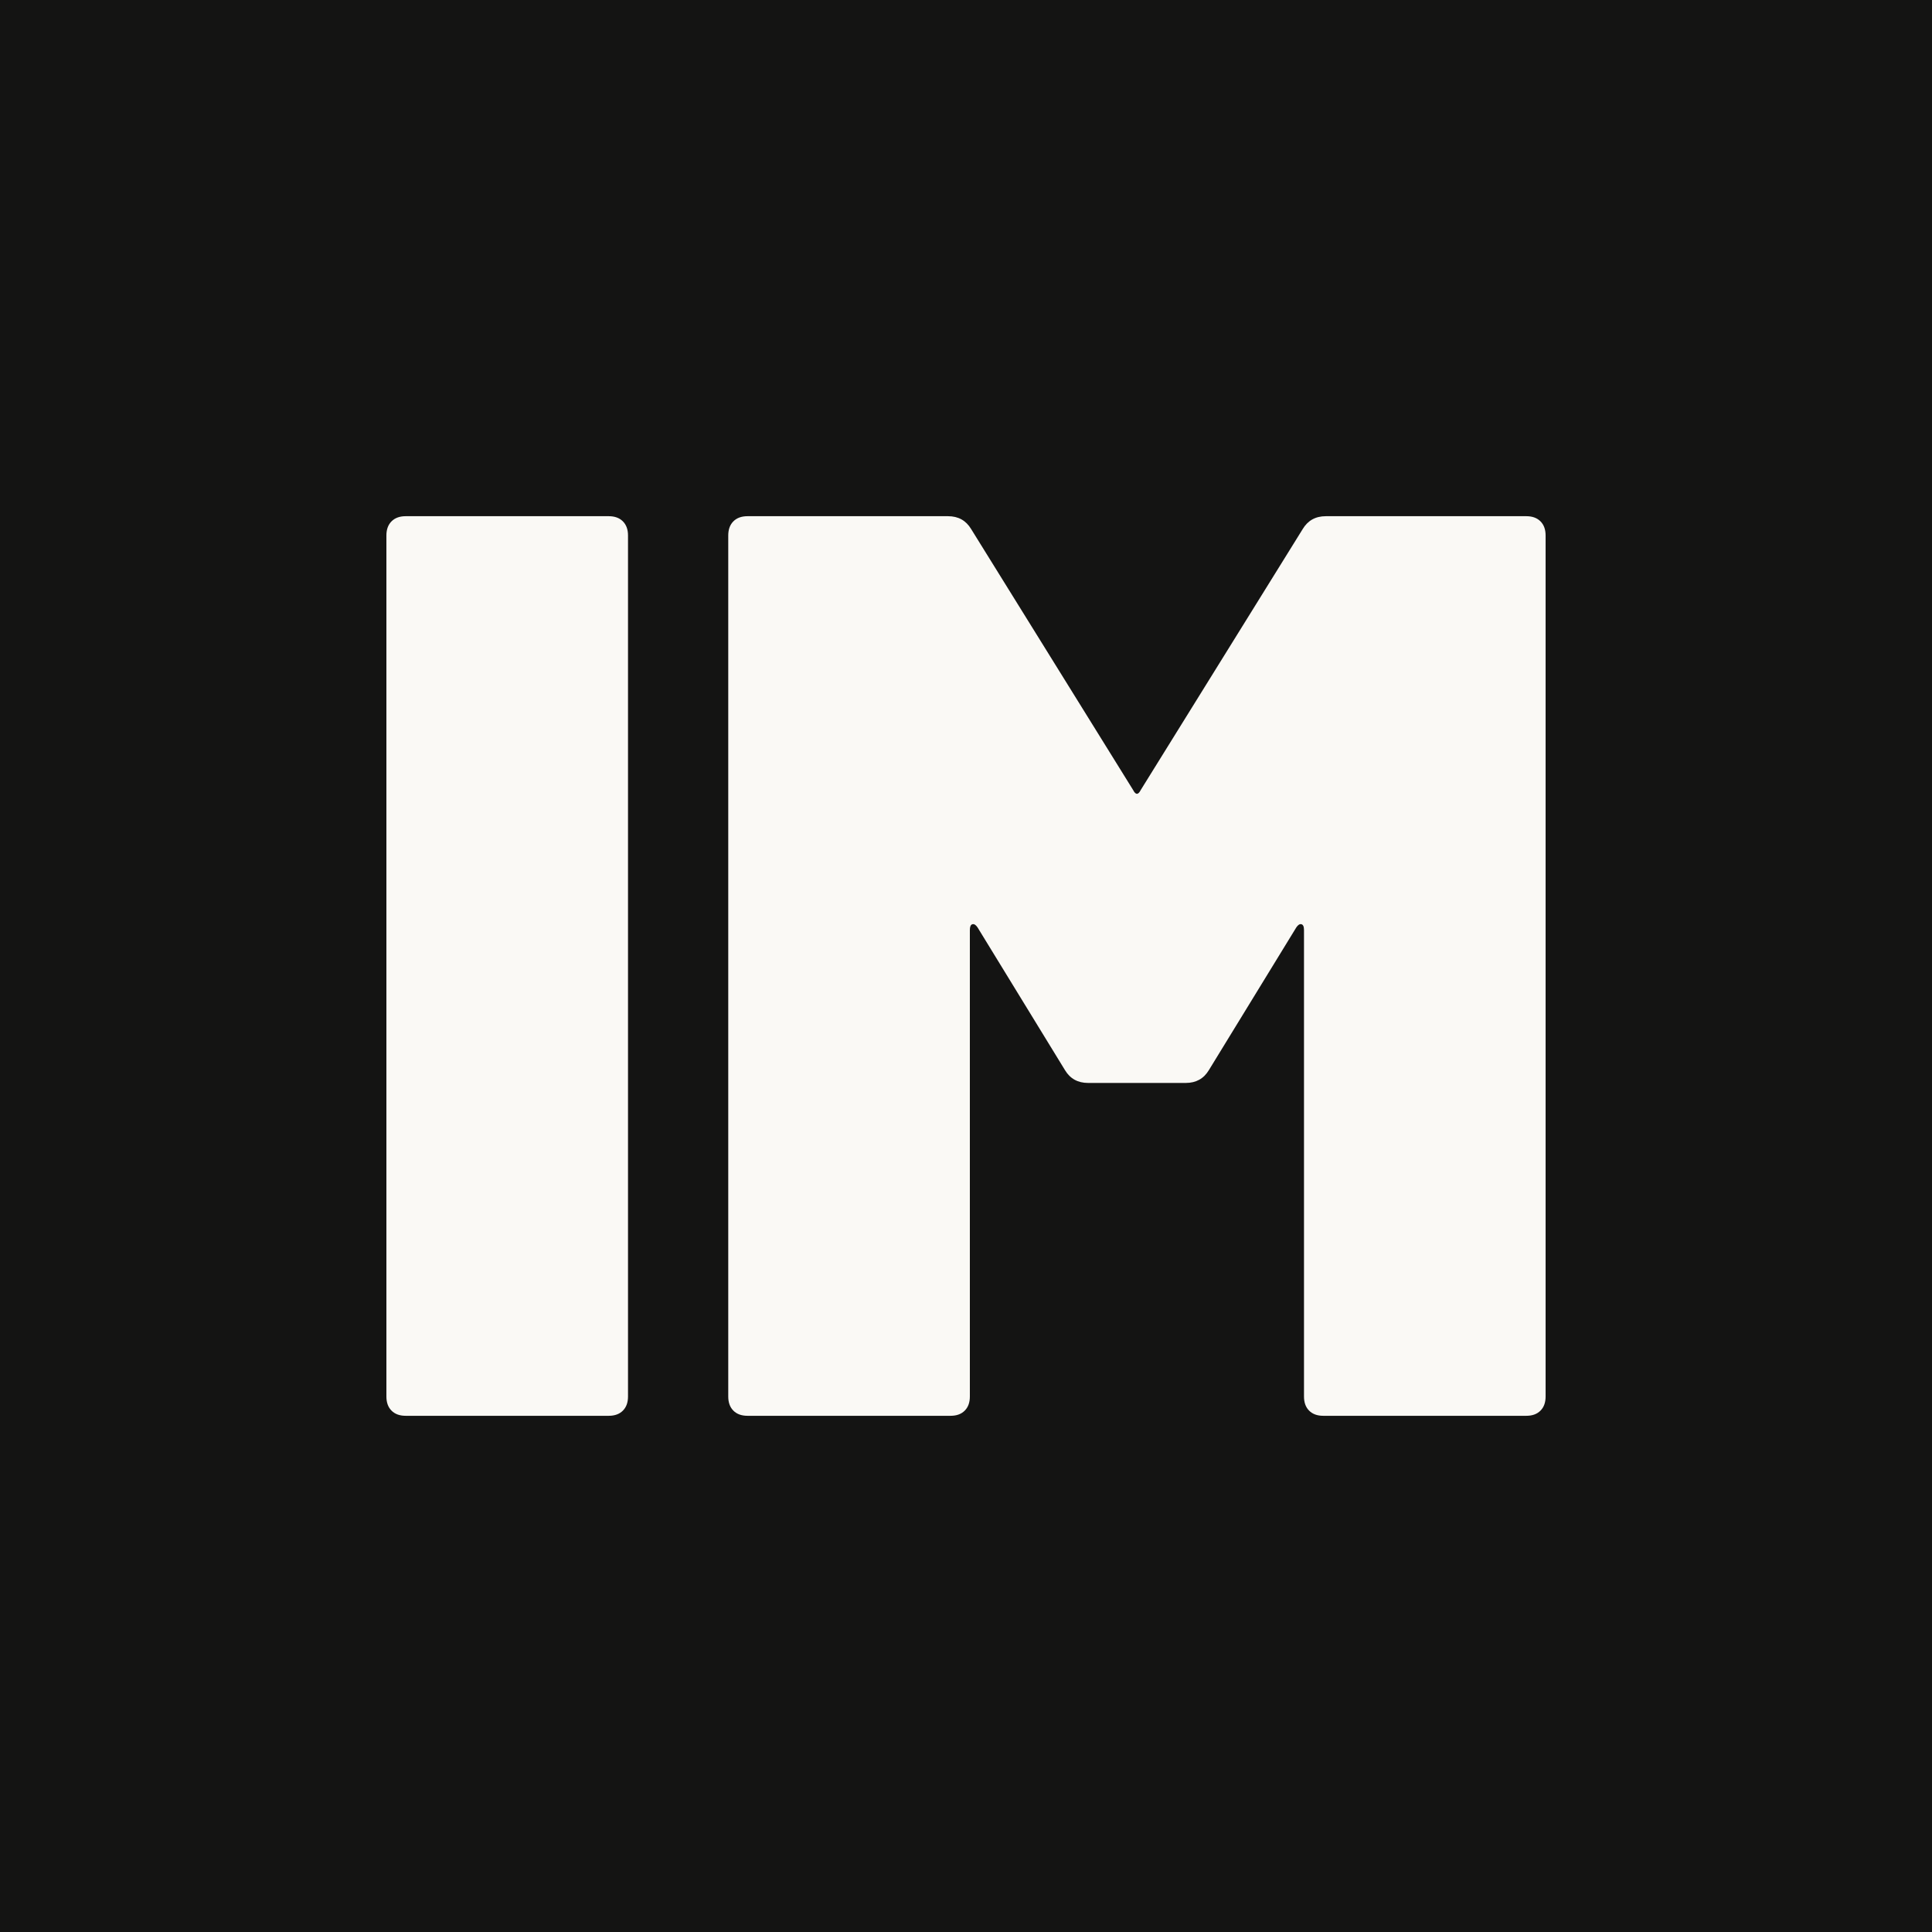
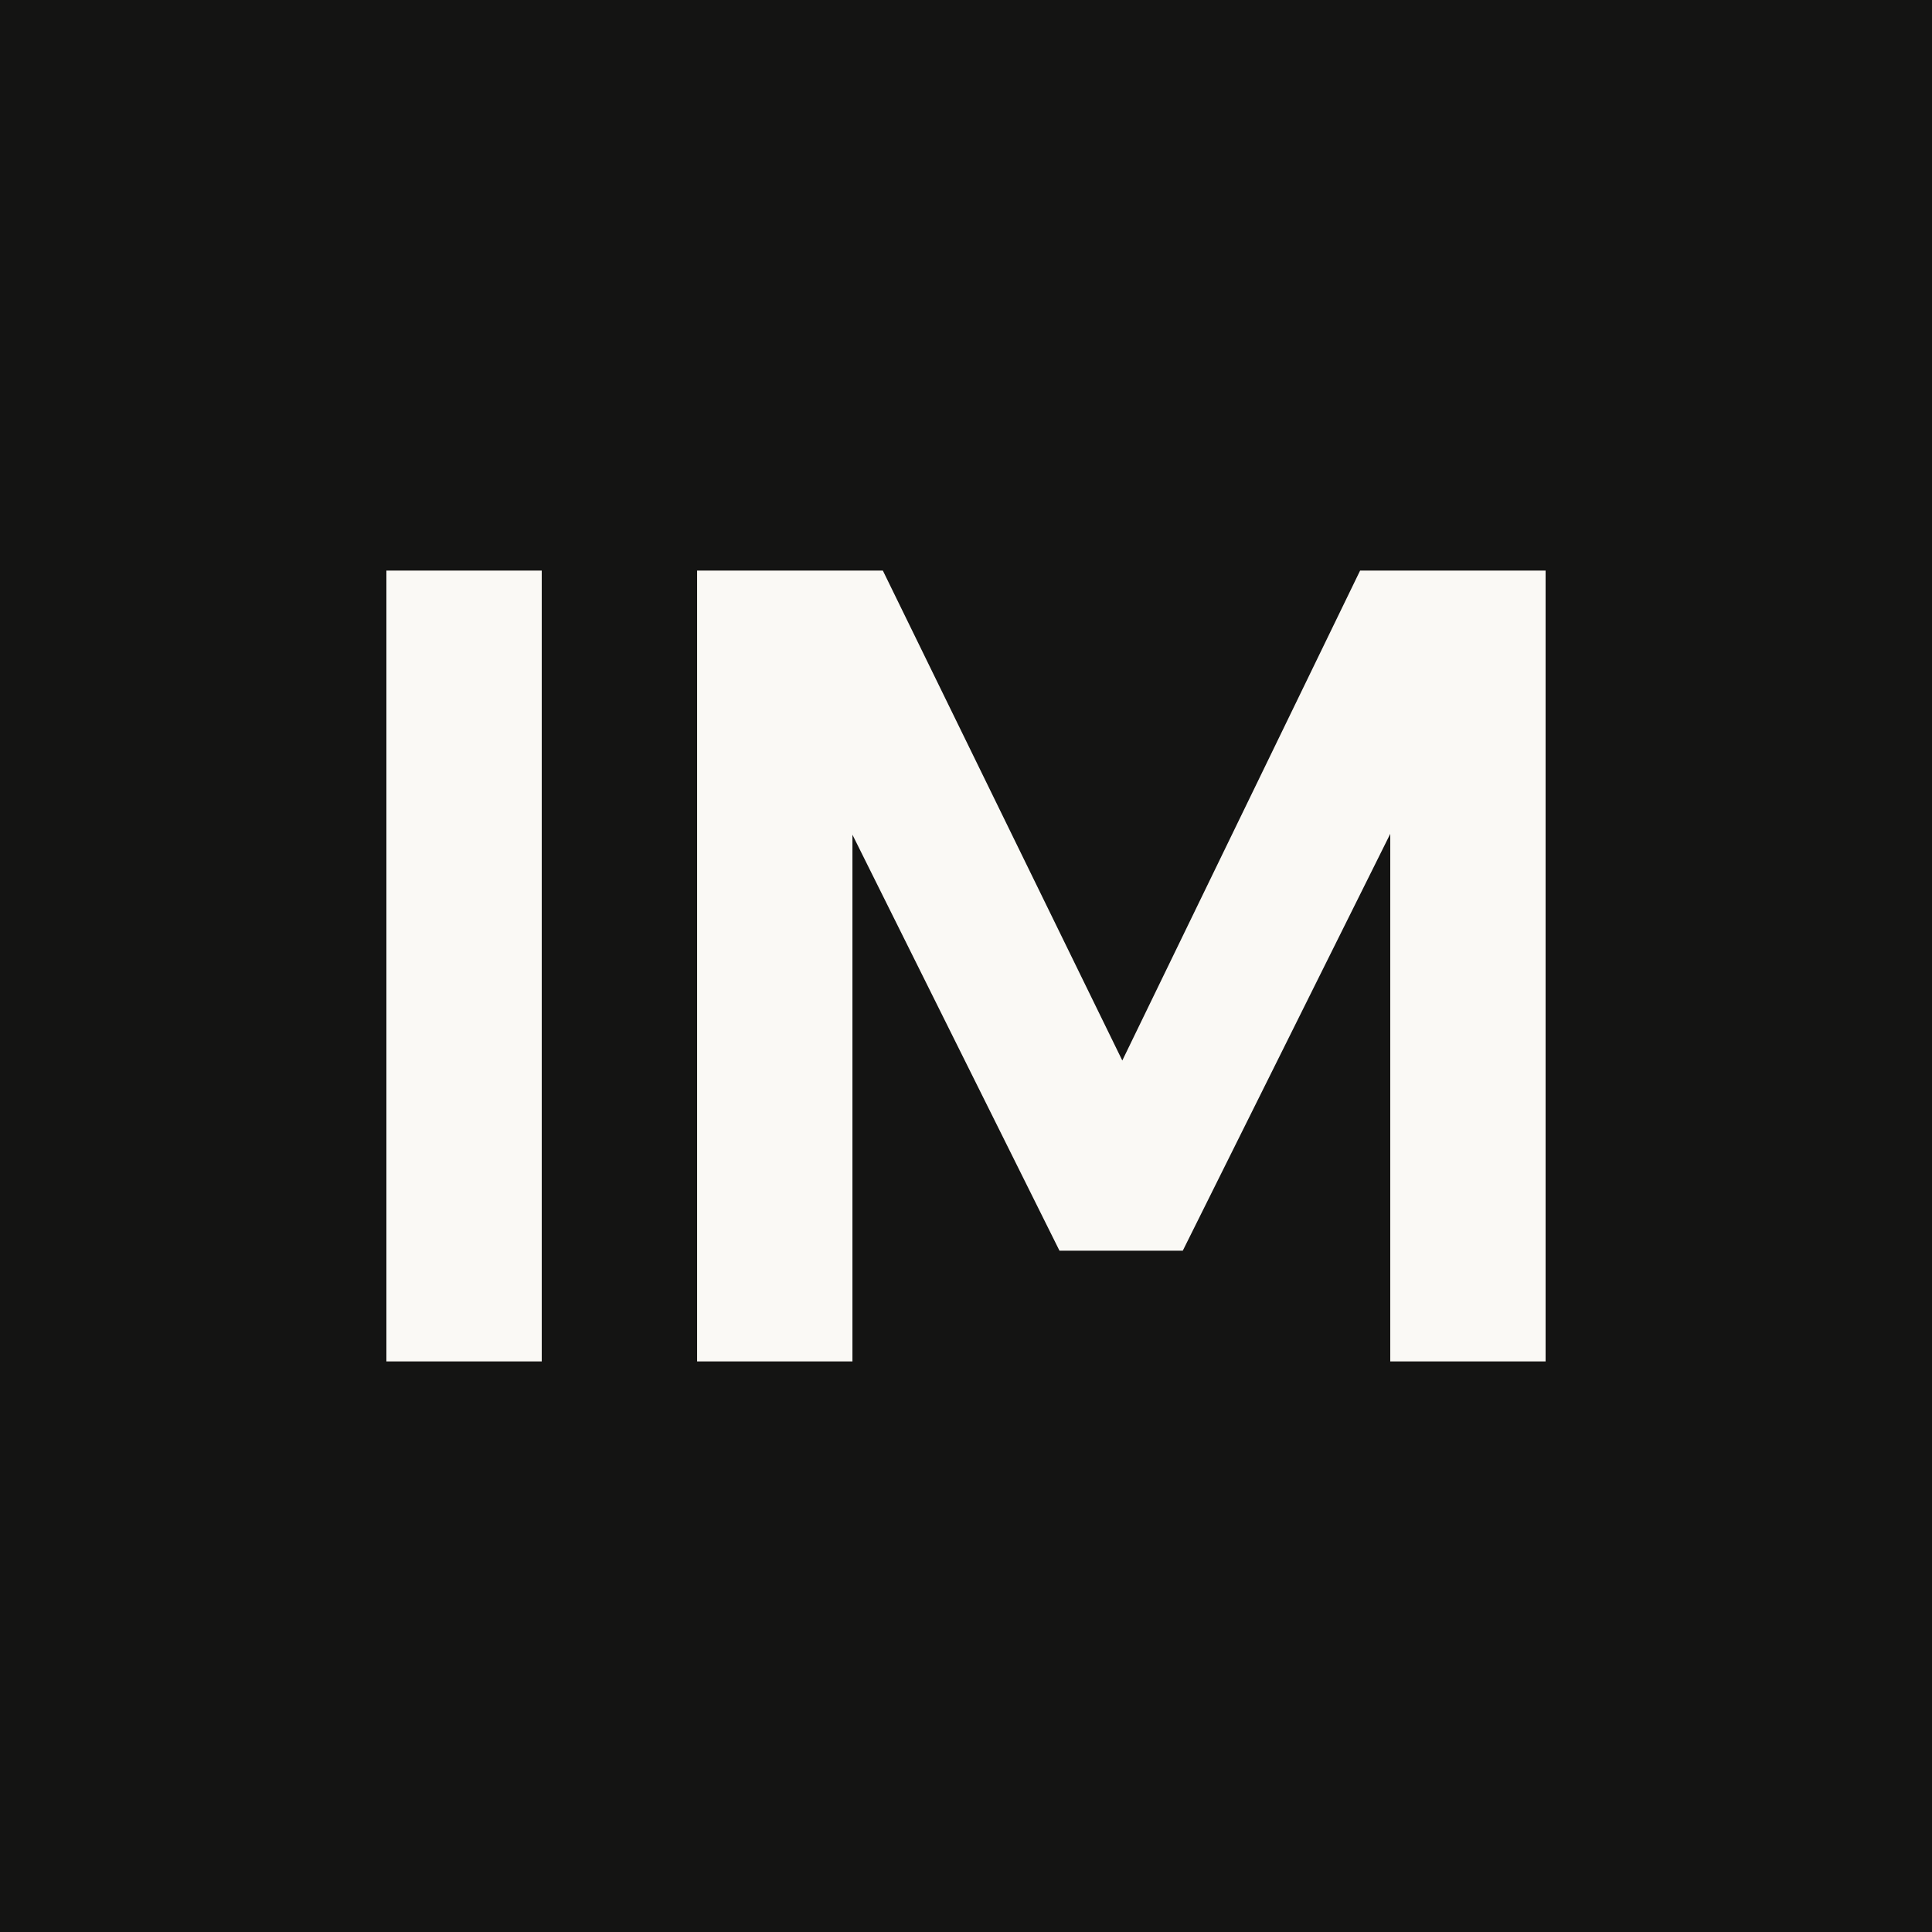
<svg xmlns="http://www.w3.org/2000/svg" viewBox="0 0 200 200" role="img" aria-label="Imbleau monogram">
  <rect width="200" height="200" fill="#141413" />
-   <path aria-label="IM" d="M39 15V685Q39 692 43 696Q47 700 54 700H212Q219 700 223 696Q227 692 227 685V15Q227 8 223 4Q219 0 212 0H54Q47 0 43 4Q39 8 39 15ZM770 700H926Q933 700 937 696Q941 692 941 685V15Q941 8 937 4Q933 0 926 0H768Q761 0 757 4Q753 8 753 15V378Q753 382 751 382.5Q749 383 747 380L679 269Q673 259 661 259H585Q573 259 567 269L499 380Q497 383 495 382.5Q493 382 493 378V15Q493 8 489 4Q485 0 478 0H320Q313 0 309 4Q305 8 305 15V685Q305 692 309 696Q313 700 320 700H476Q488 700 494 690L620 487Q623 481 626 487L752 690Q758 700 770 700Z" fill="#faf9f5" transform="translate(34.81153 146.5632) scale(.133038 -.133038)" />
+   <path aria-label="IM" d="M40 140.934V59.066H56.081V140.934ZM72.163 140.934V59.066H91.392L116.18 109.784L140.798 59.066H160V140.934H143.919V86.318L122.44 129.473H109.678L88.244 86.408V140.934Z" fill="#faf9f5" />
</svg>
